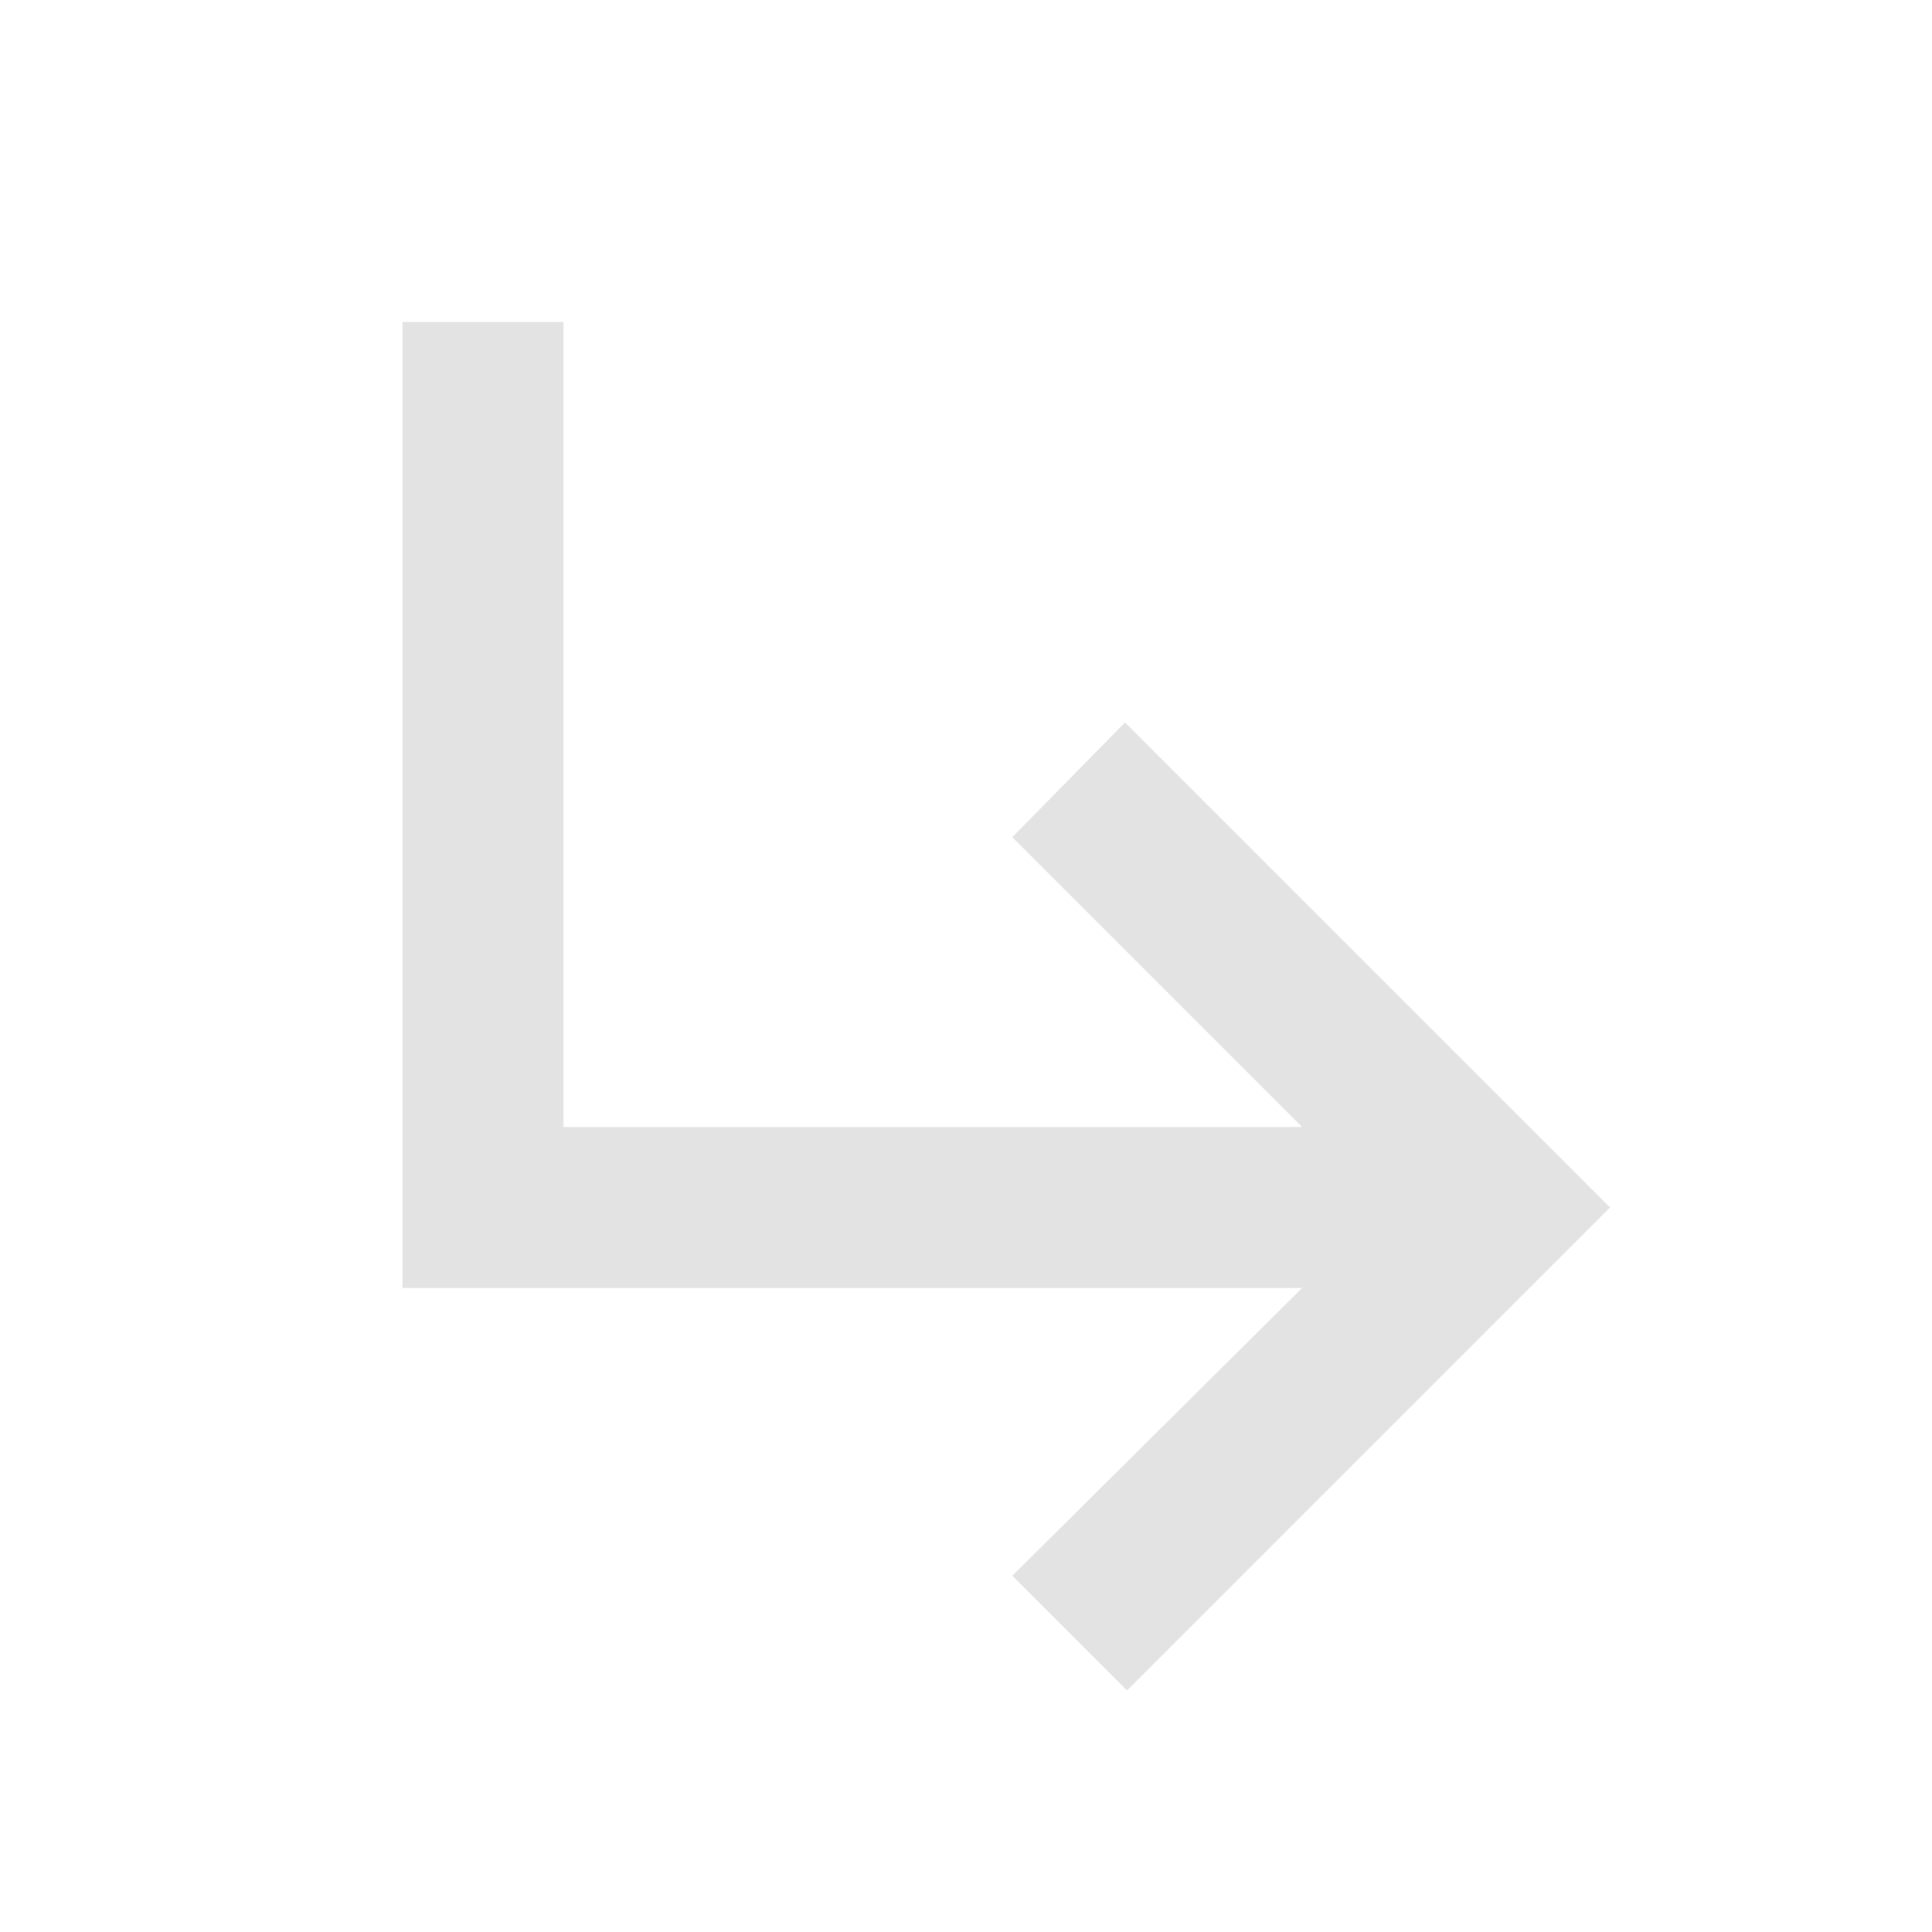
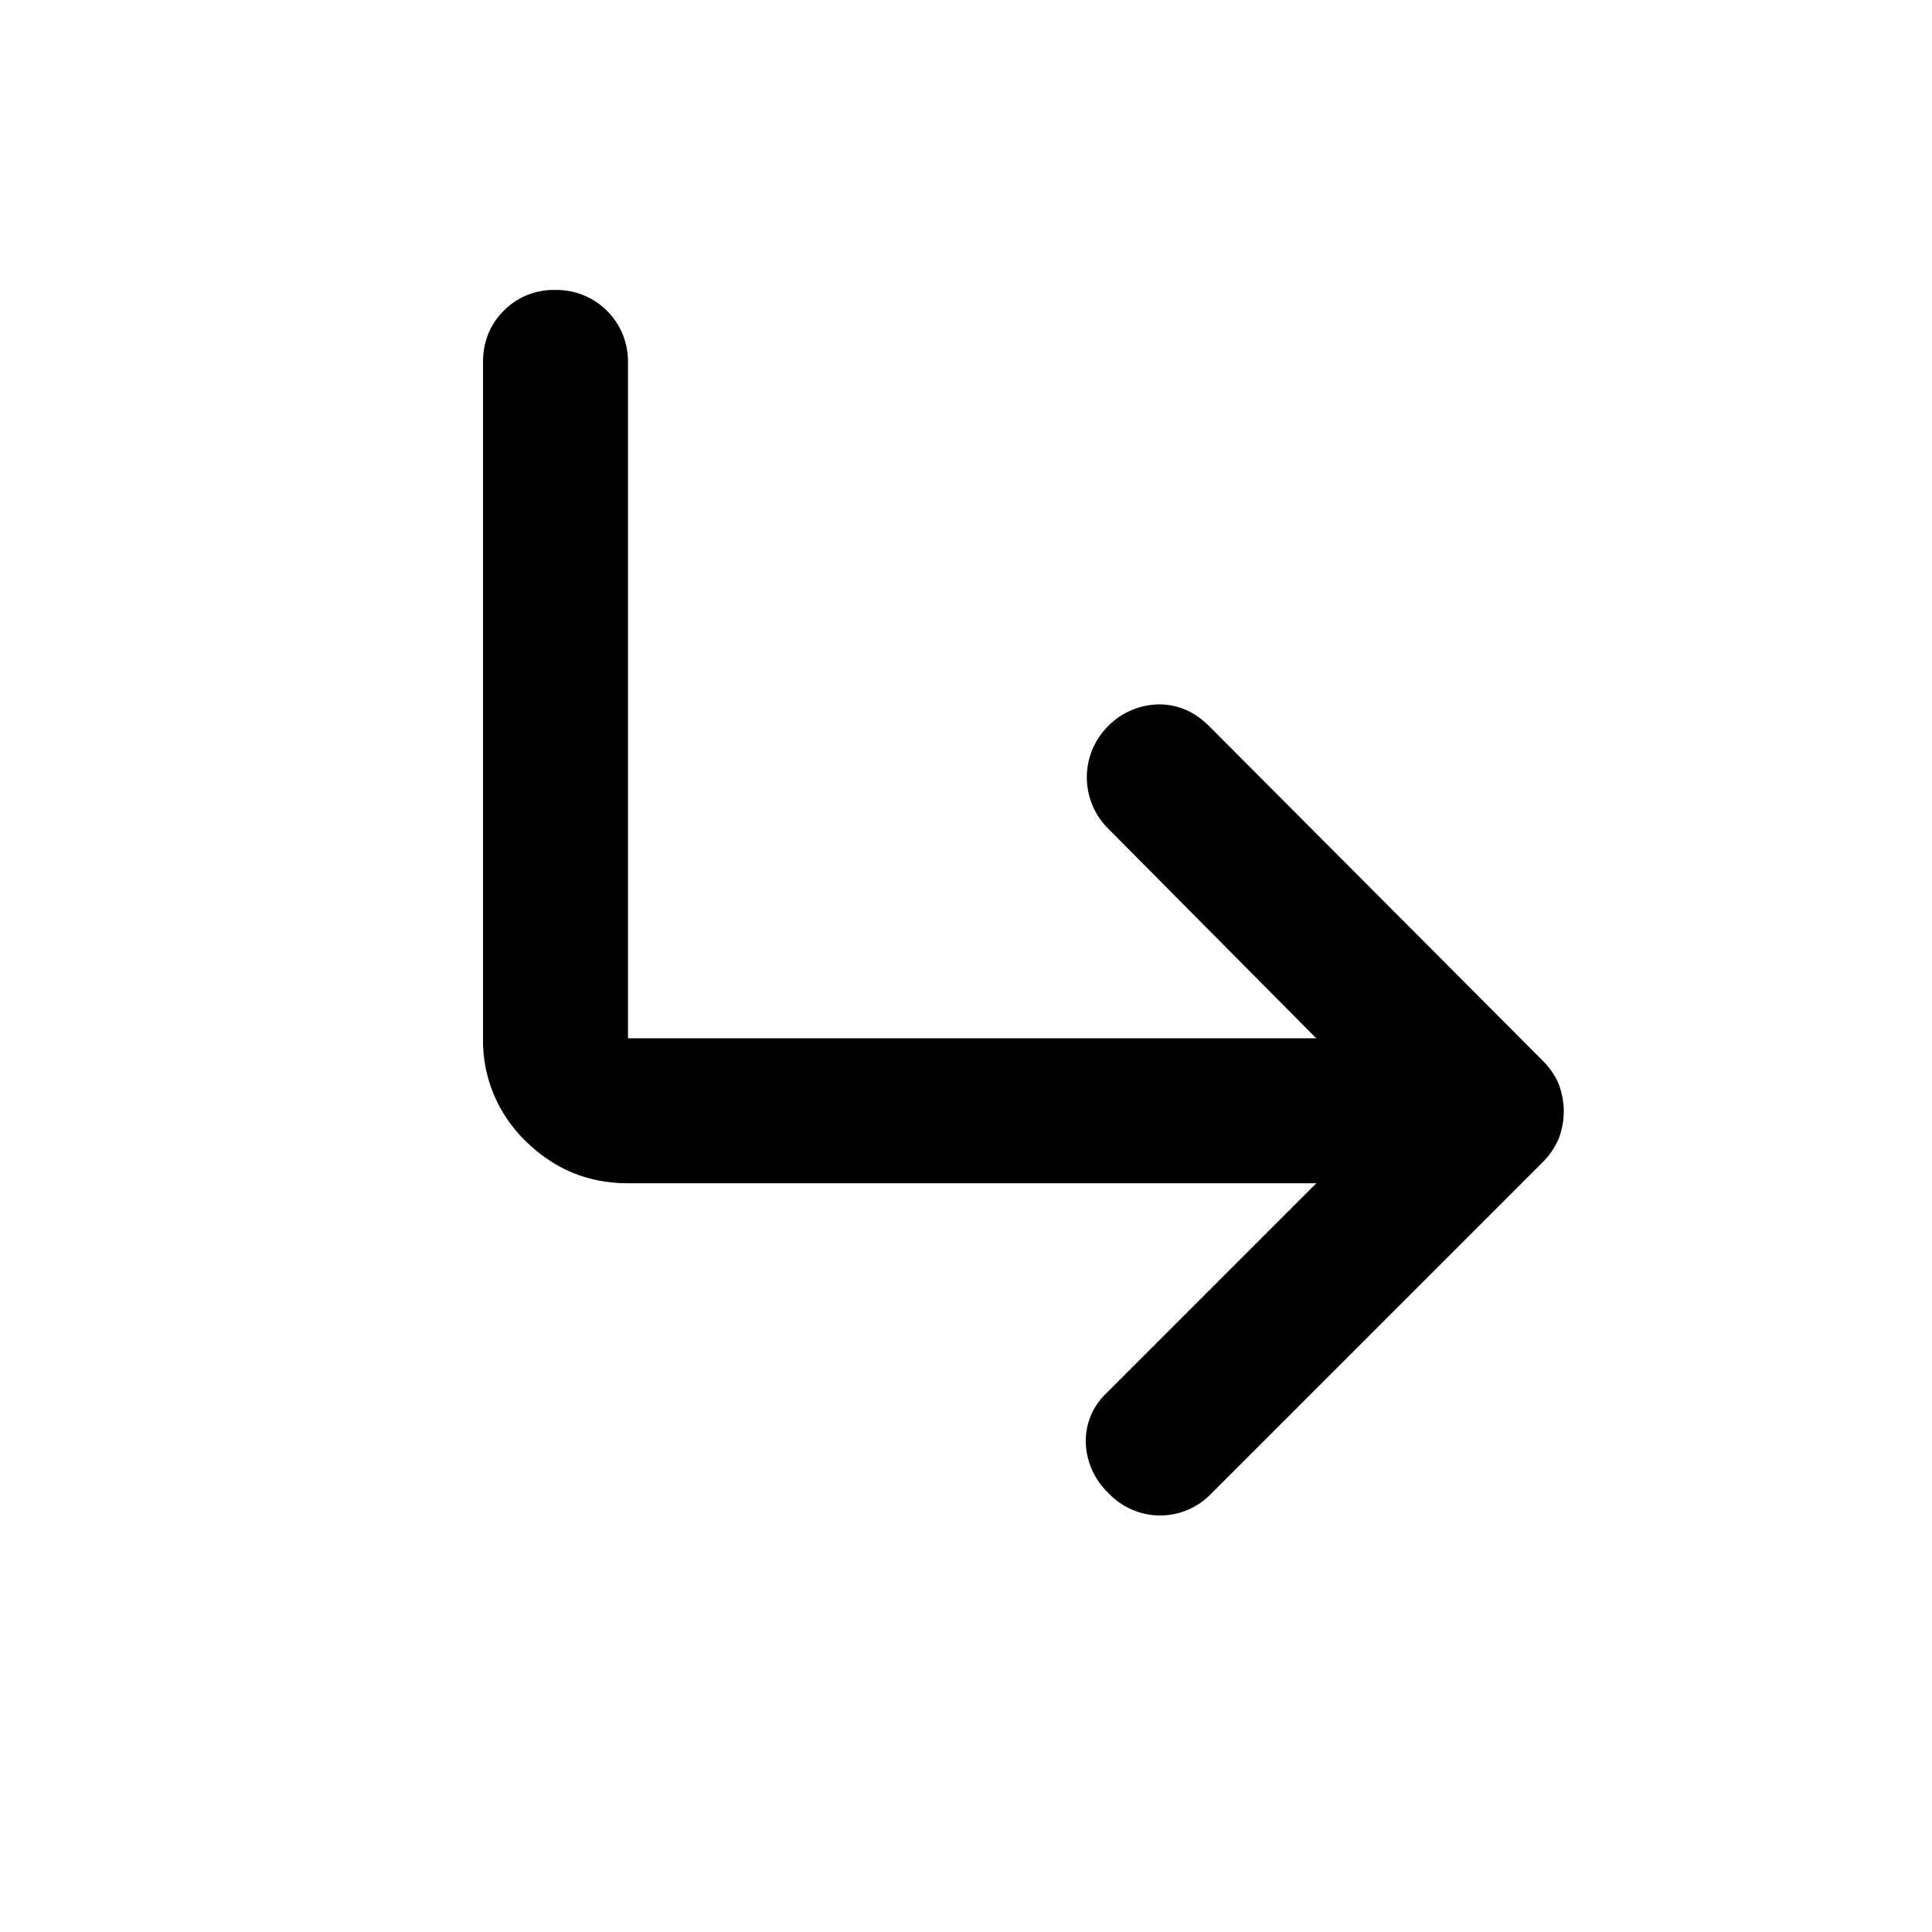
- <svg xmlns="http://www.w3.org/2000/svg" height="24px" viewBox="0 -960 960 960" width="24px" fill="#e3e3e3">
-   <path d="m560-120-57-57 144-143H200v-480h80v400h367L503-544l56-57 241 241-240 240Z" />
+ <svg xmlns="http://www.w3.org/2000/svg" width="24" height="24">
+   <path d="M13.488 17.926a.812.812 0 0 1 .258-.621l2.606-2.606H7.8c-.496 0-.918-.176-1.274-.527A1.737 1.737 0 0 1 6 12.898V4.5c0-.254.086-.469.258-.64a.863.863 0 0 1 .637-.258.887.887 0 0 1 .906.898v8.398h8.55l-2.585-2.605a.898.898 0 0 1-.004-1.27.903.903 0 0 1 .636-.273c.235 0 .442.09.622.27l4.144 4.156c.09.09.156.187.2.293.038.105.062.219.062.336a.972.972 0 0 1-.063.34.932.932 0 0 1-.187.28l-4.13 4.13a.879.879 0 0 1-1.273-.004.902.902 0 0 1-.285-.625Zm0 0" />
</svg>
